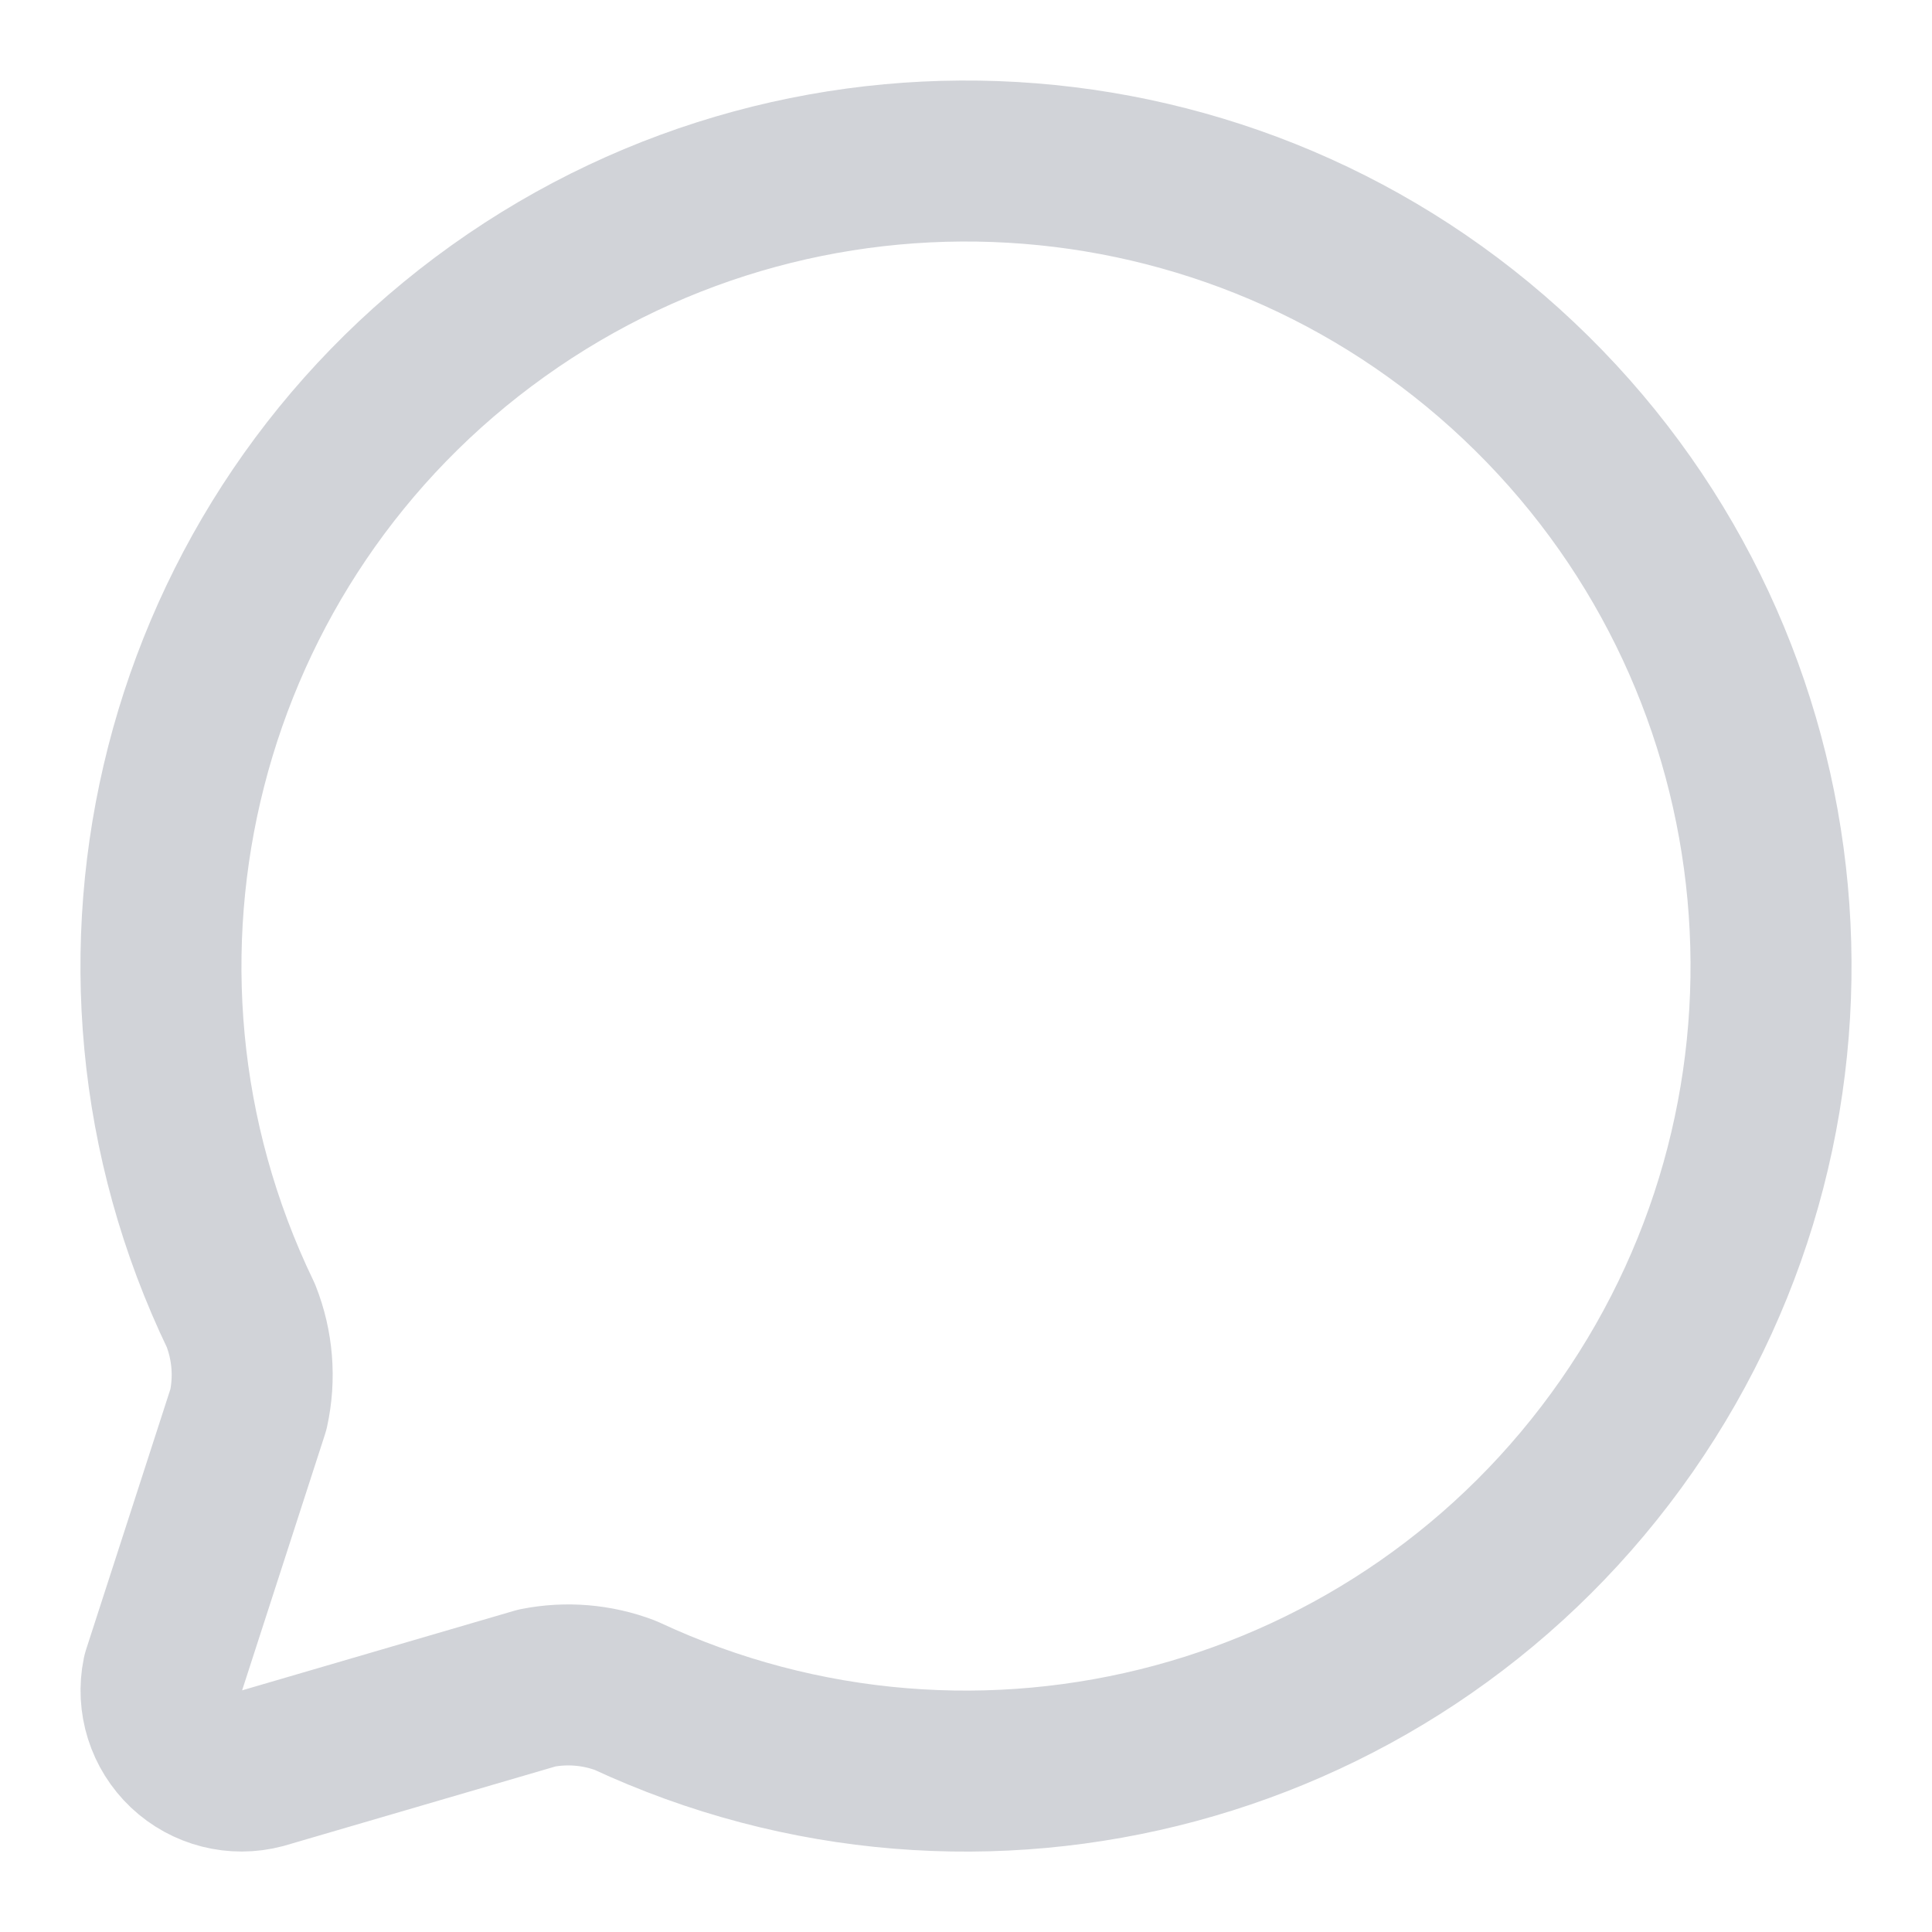
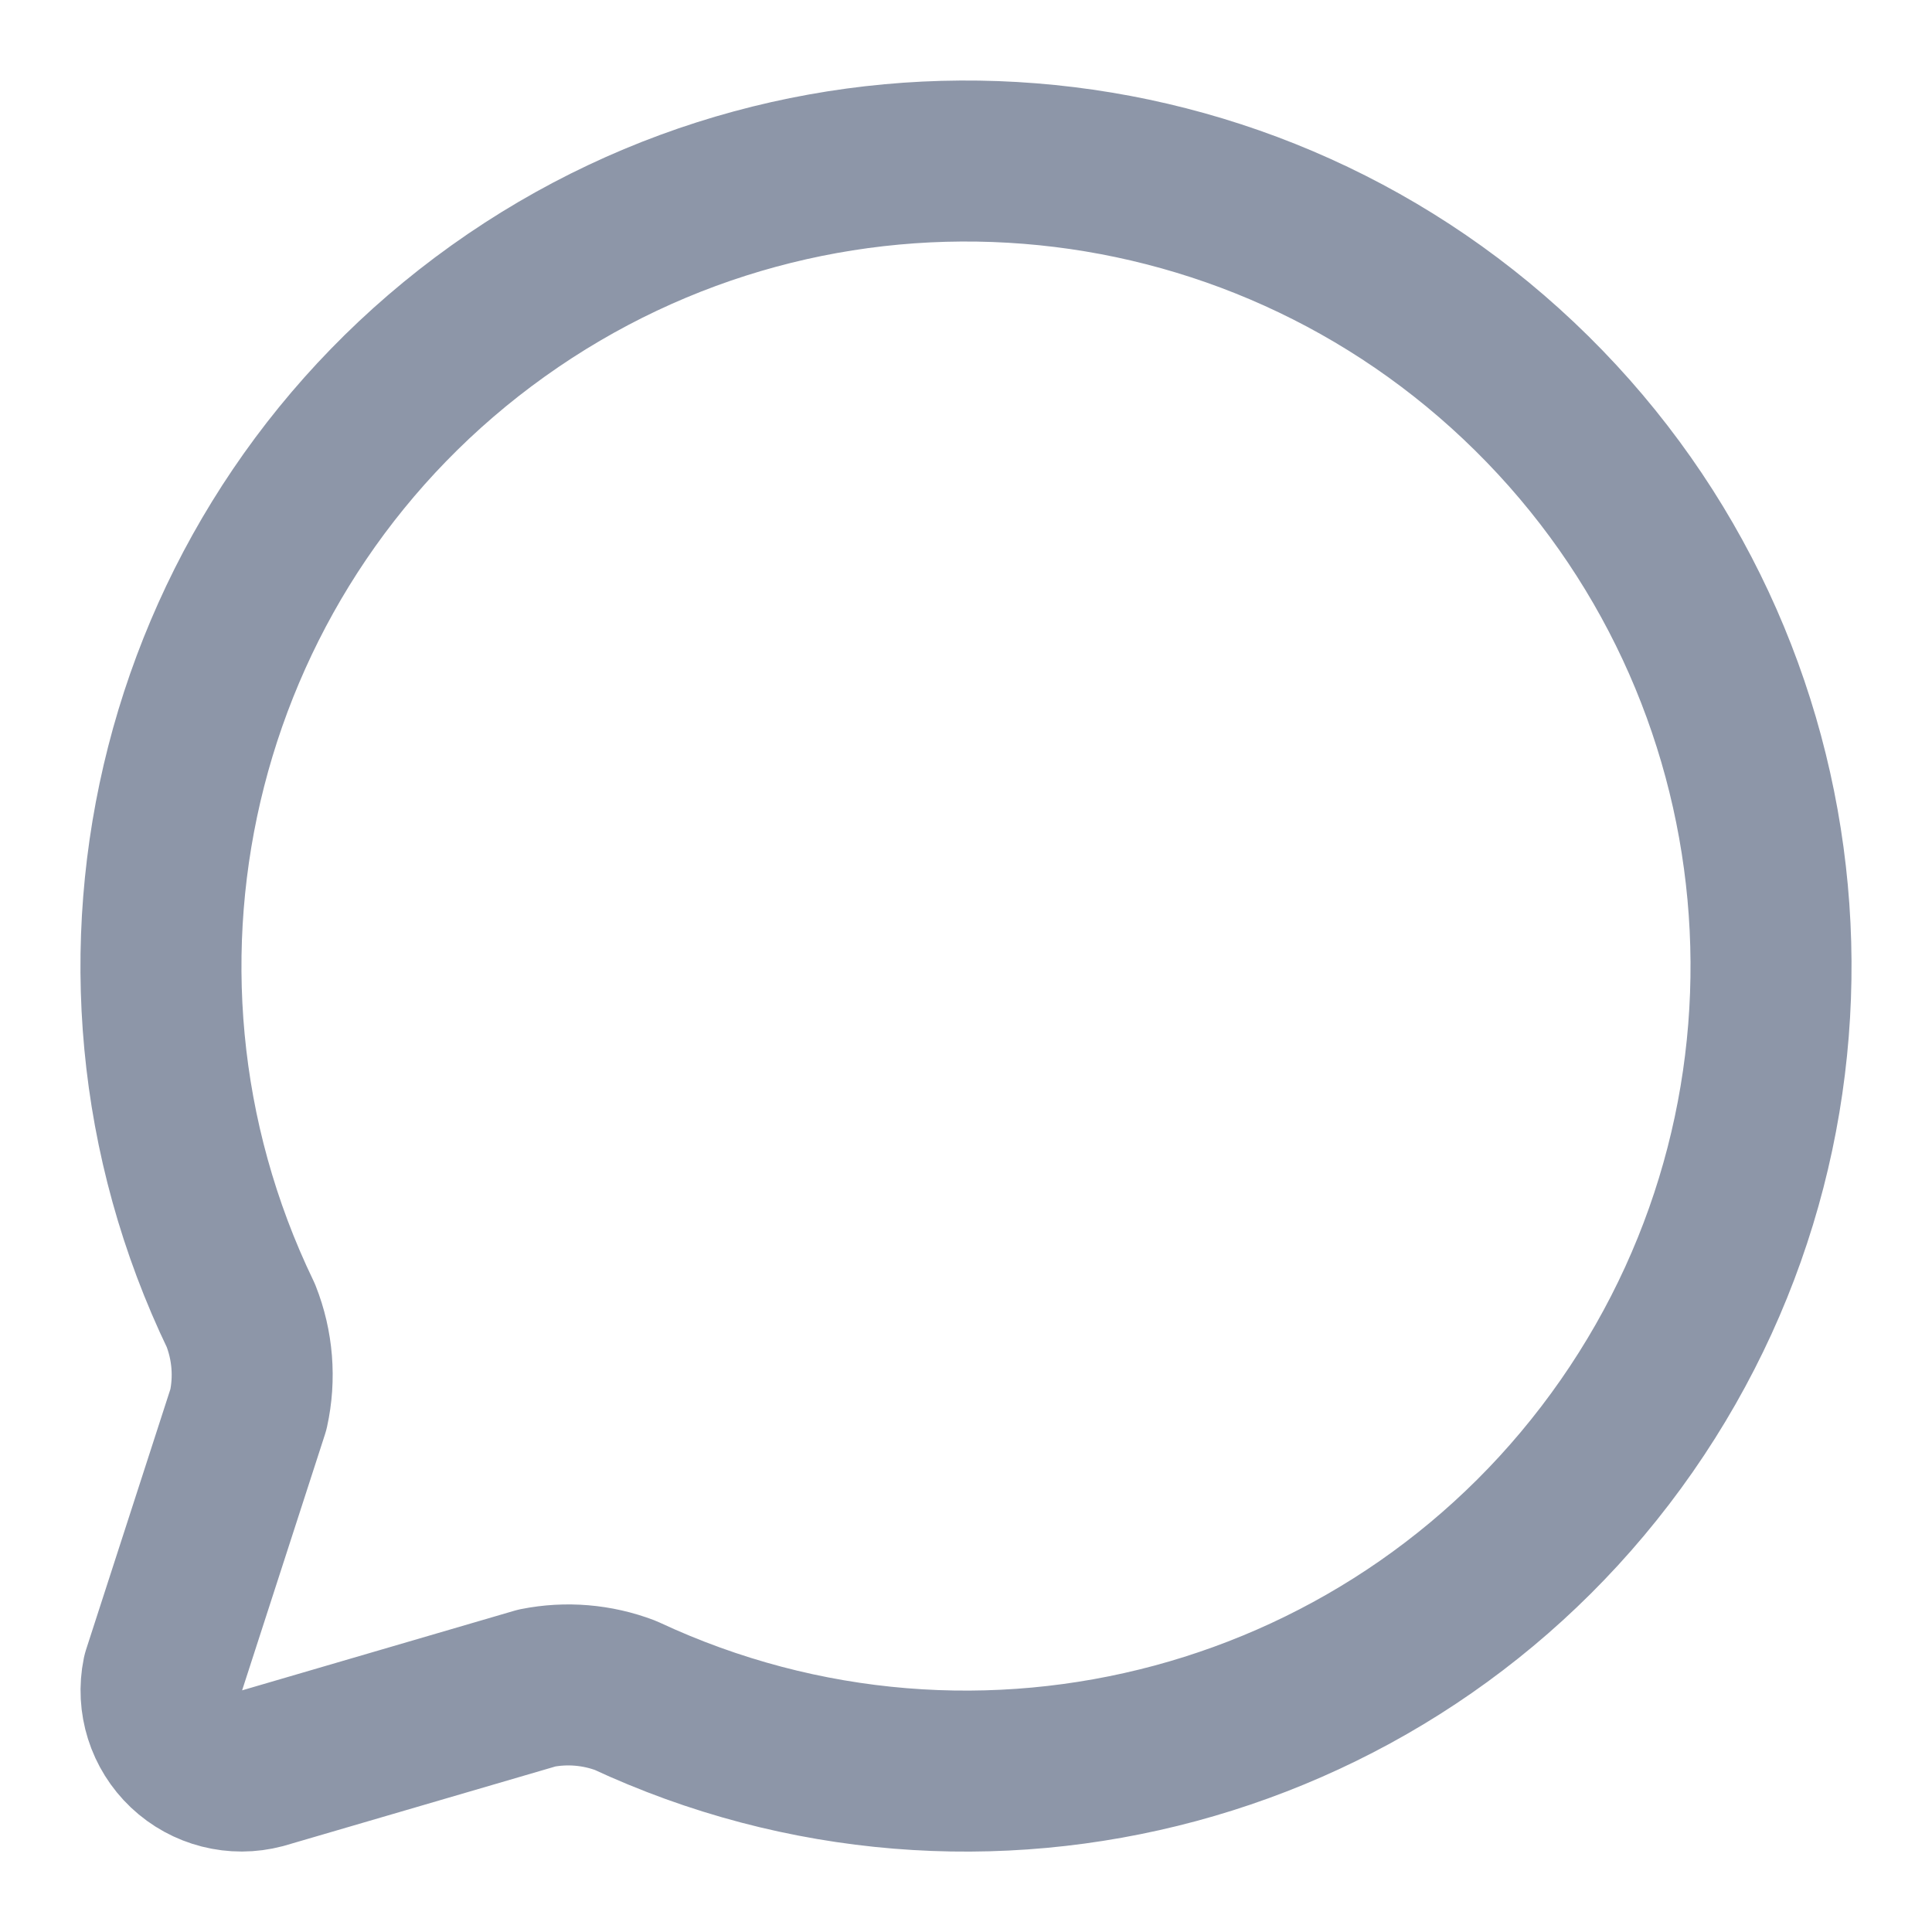
- <svg xmlns="http://www.w3.org/2000/svg" width="24" height="24" viewBox="0 0 24 24" fill="none" stroke="#d1d3d8" stroke-width="2" stroke-linecap="round" stroke-linejoin="round">
+ <svg xmlns="http://www.w3.org/2000/svg" width="24" height="24" viewBox="0 0 24 24" fill="none" stroke="#8d96a8" stroke-width="2" stroke-linecap="round" stroke-linejoin="round">
  <path d="M2.992 16.342a2 2 0 0 1 .094 1.167l-1.065 3.29a1 1 0 0 0 1.236 1.168l3.413-.998a2 2 0 0 1 1.099.092 10 10 0 1 0-4.777-4.719" />
</svg>
